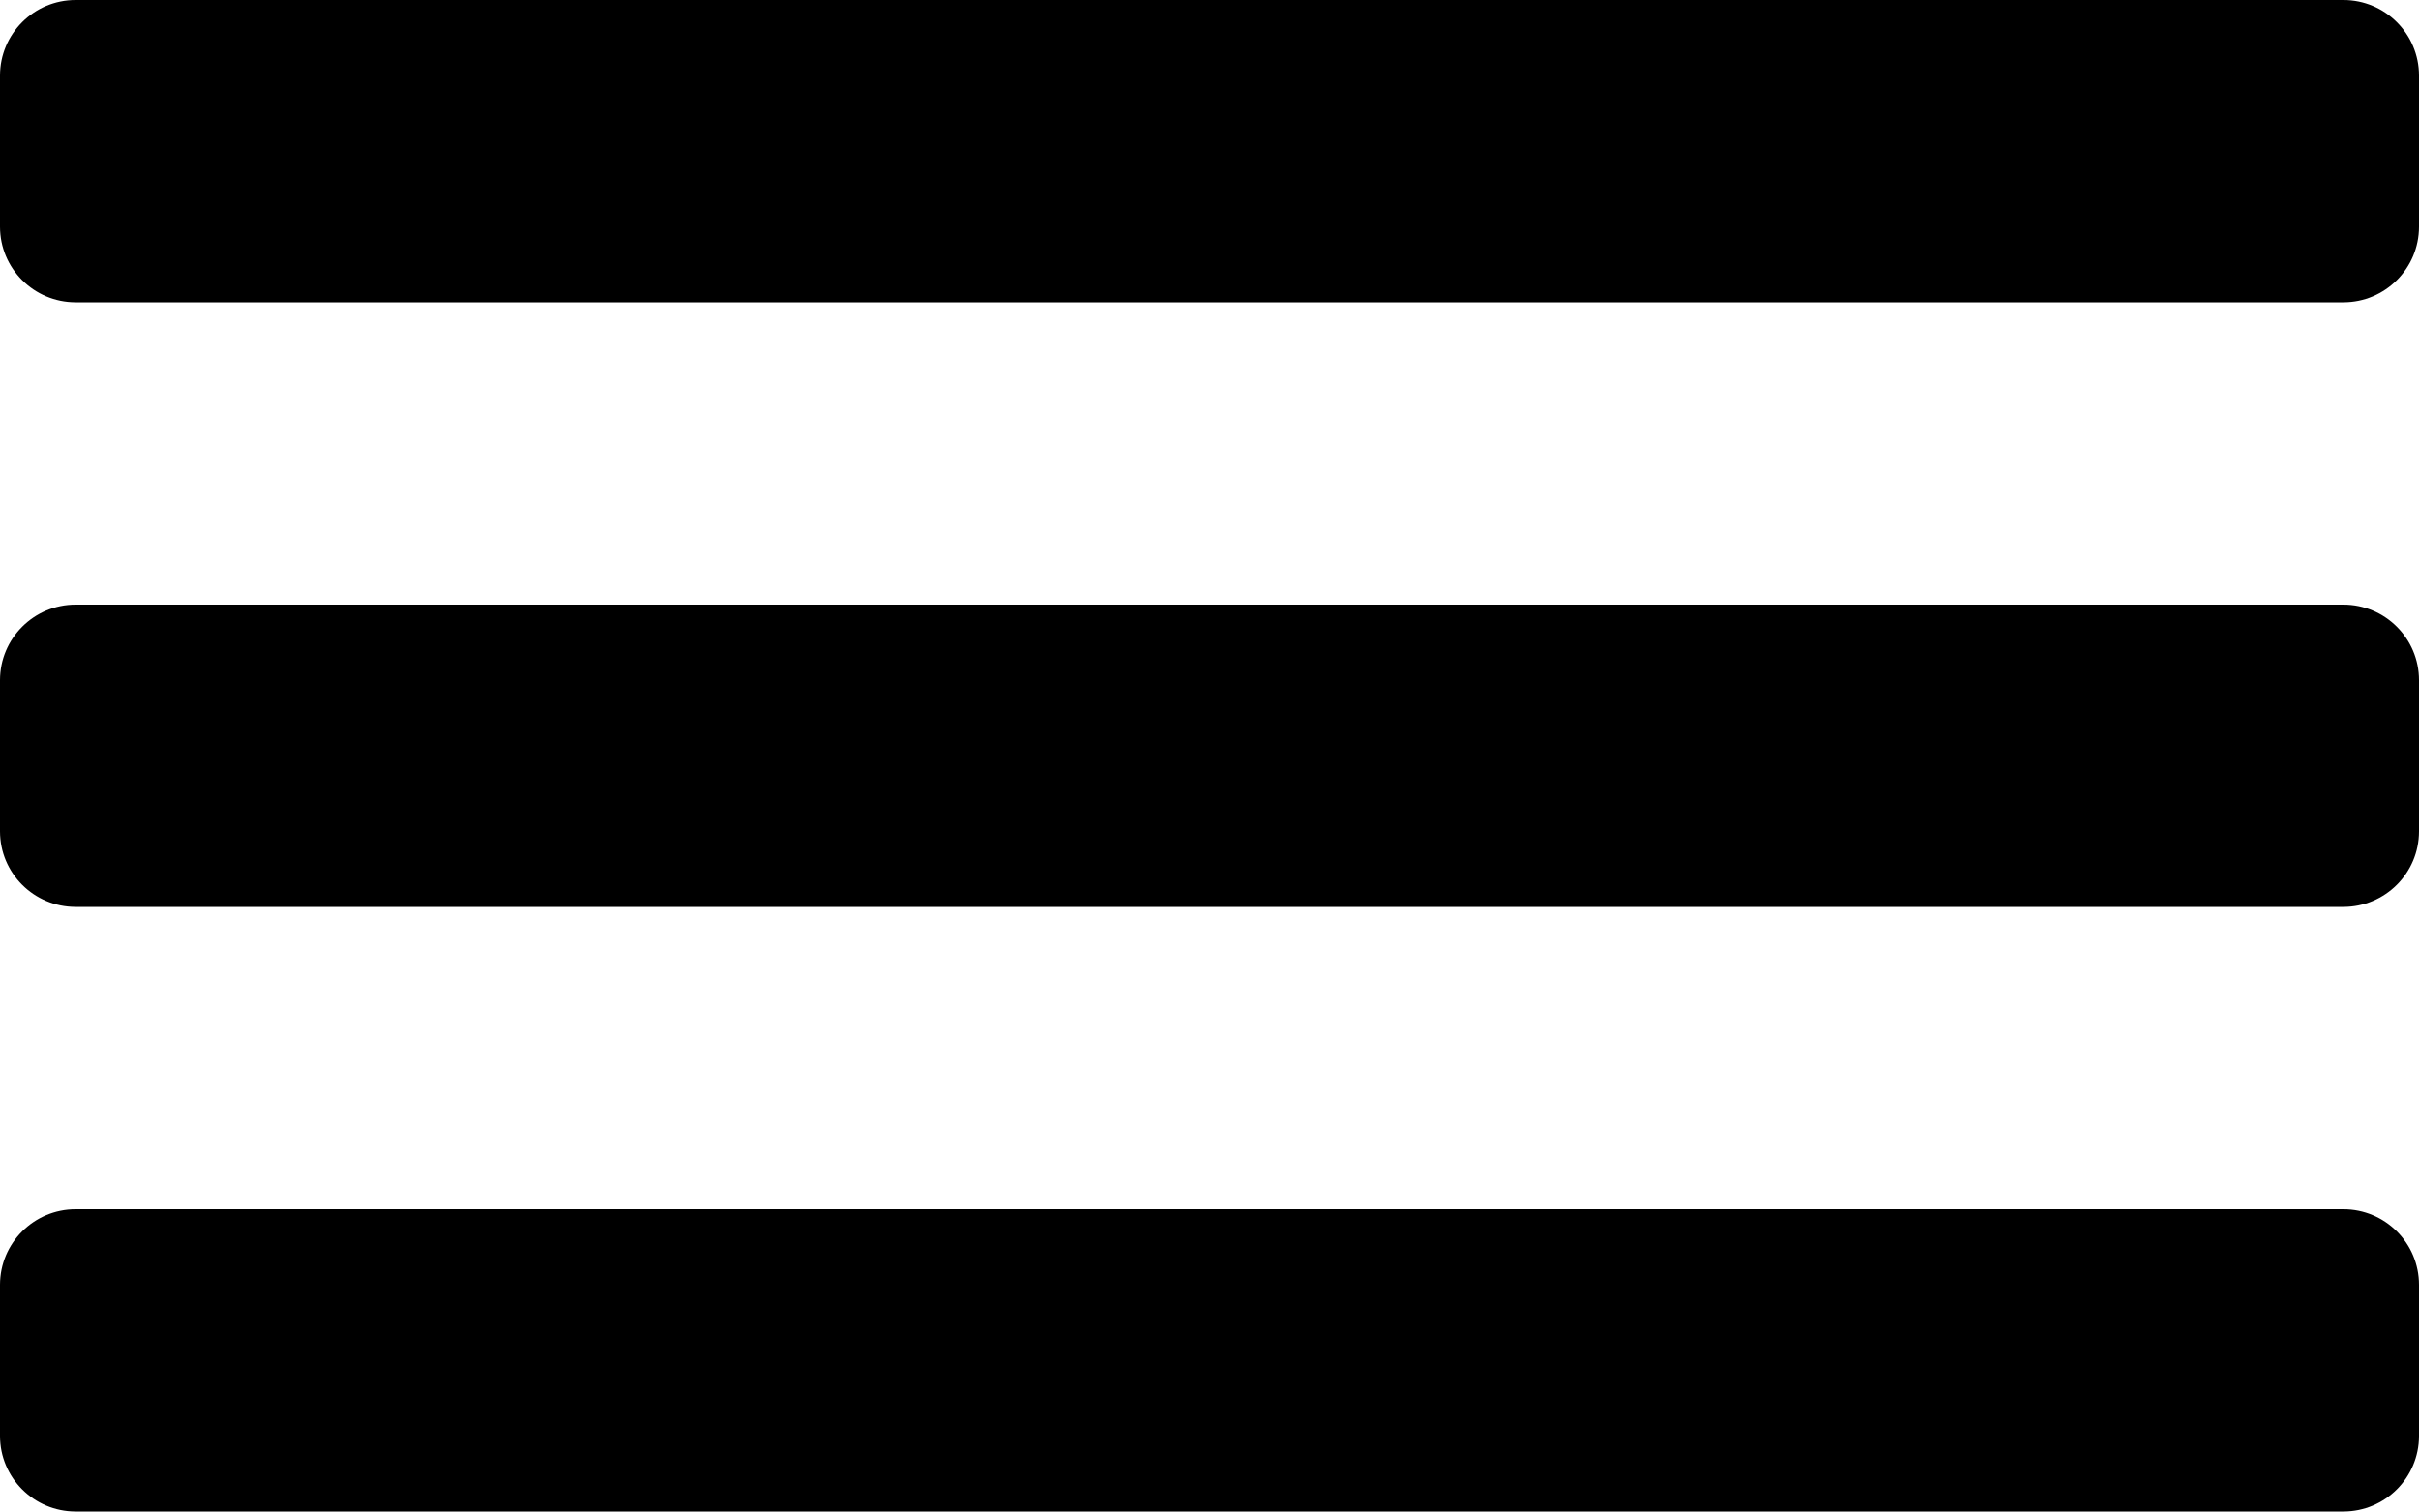
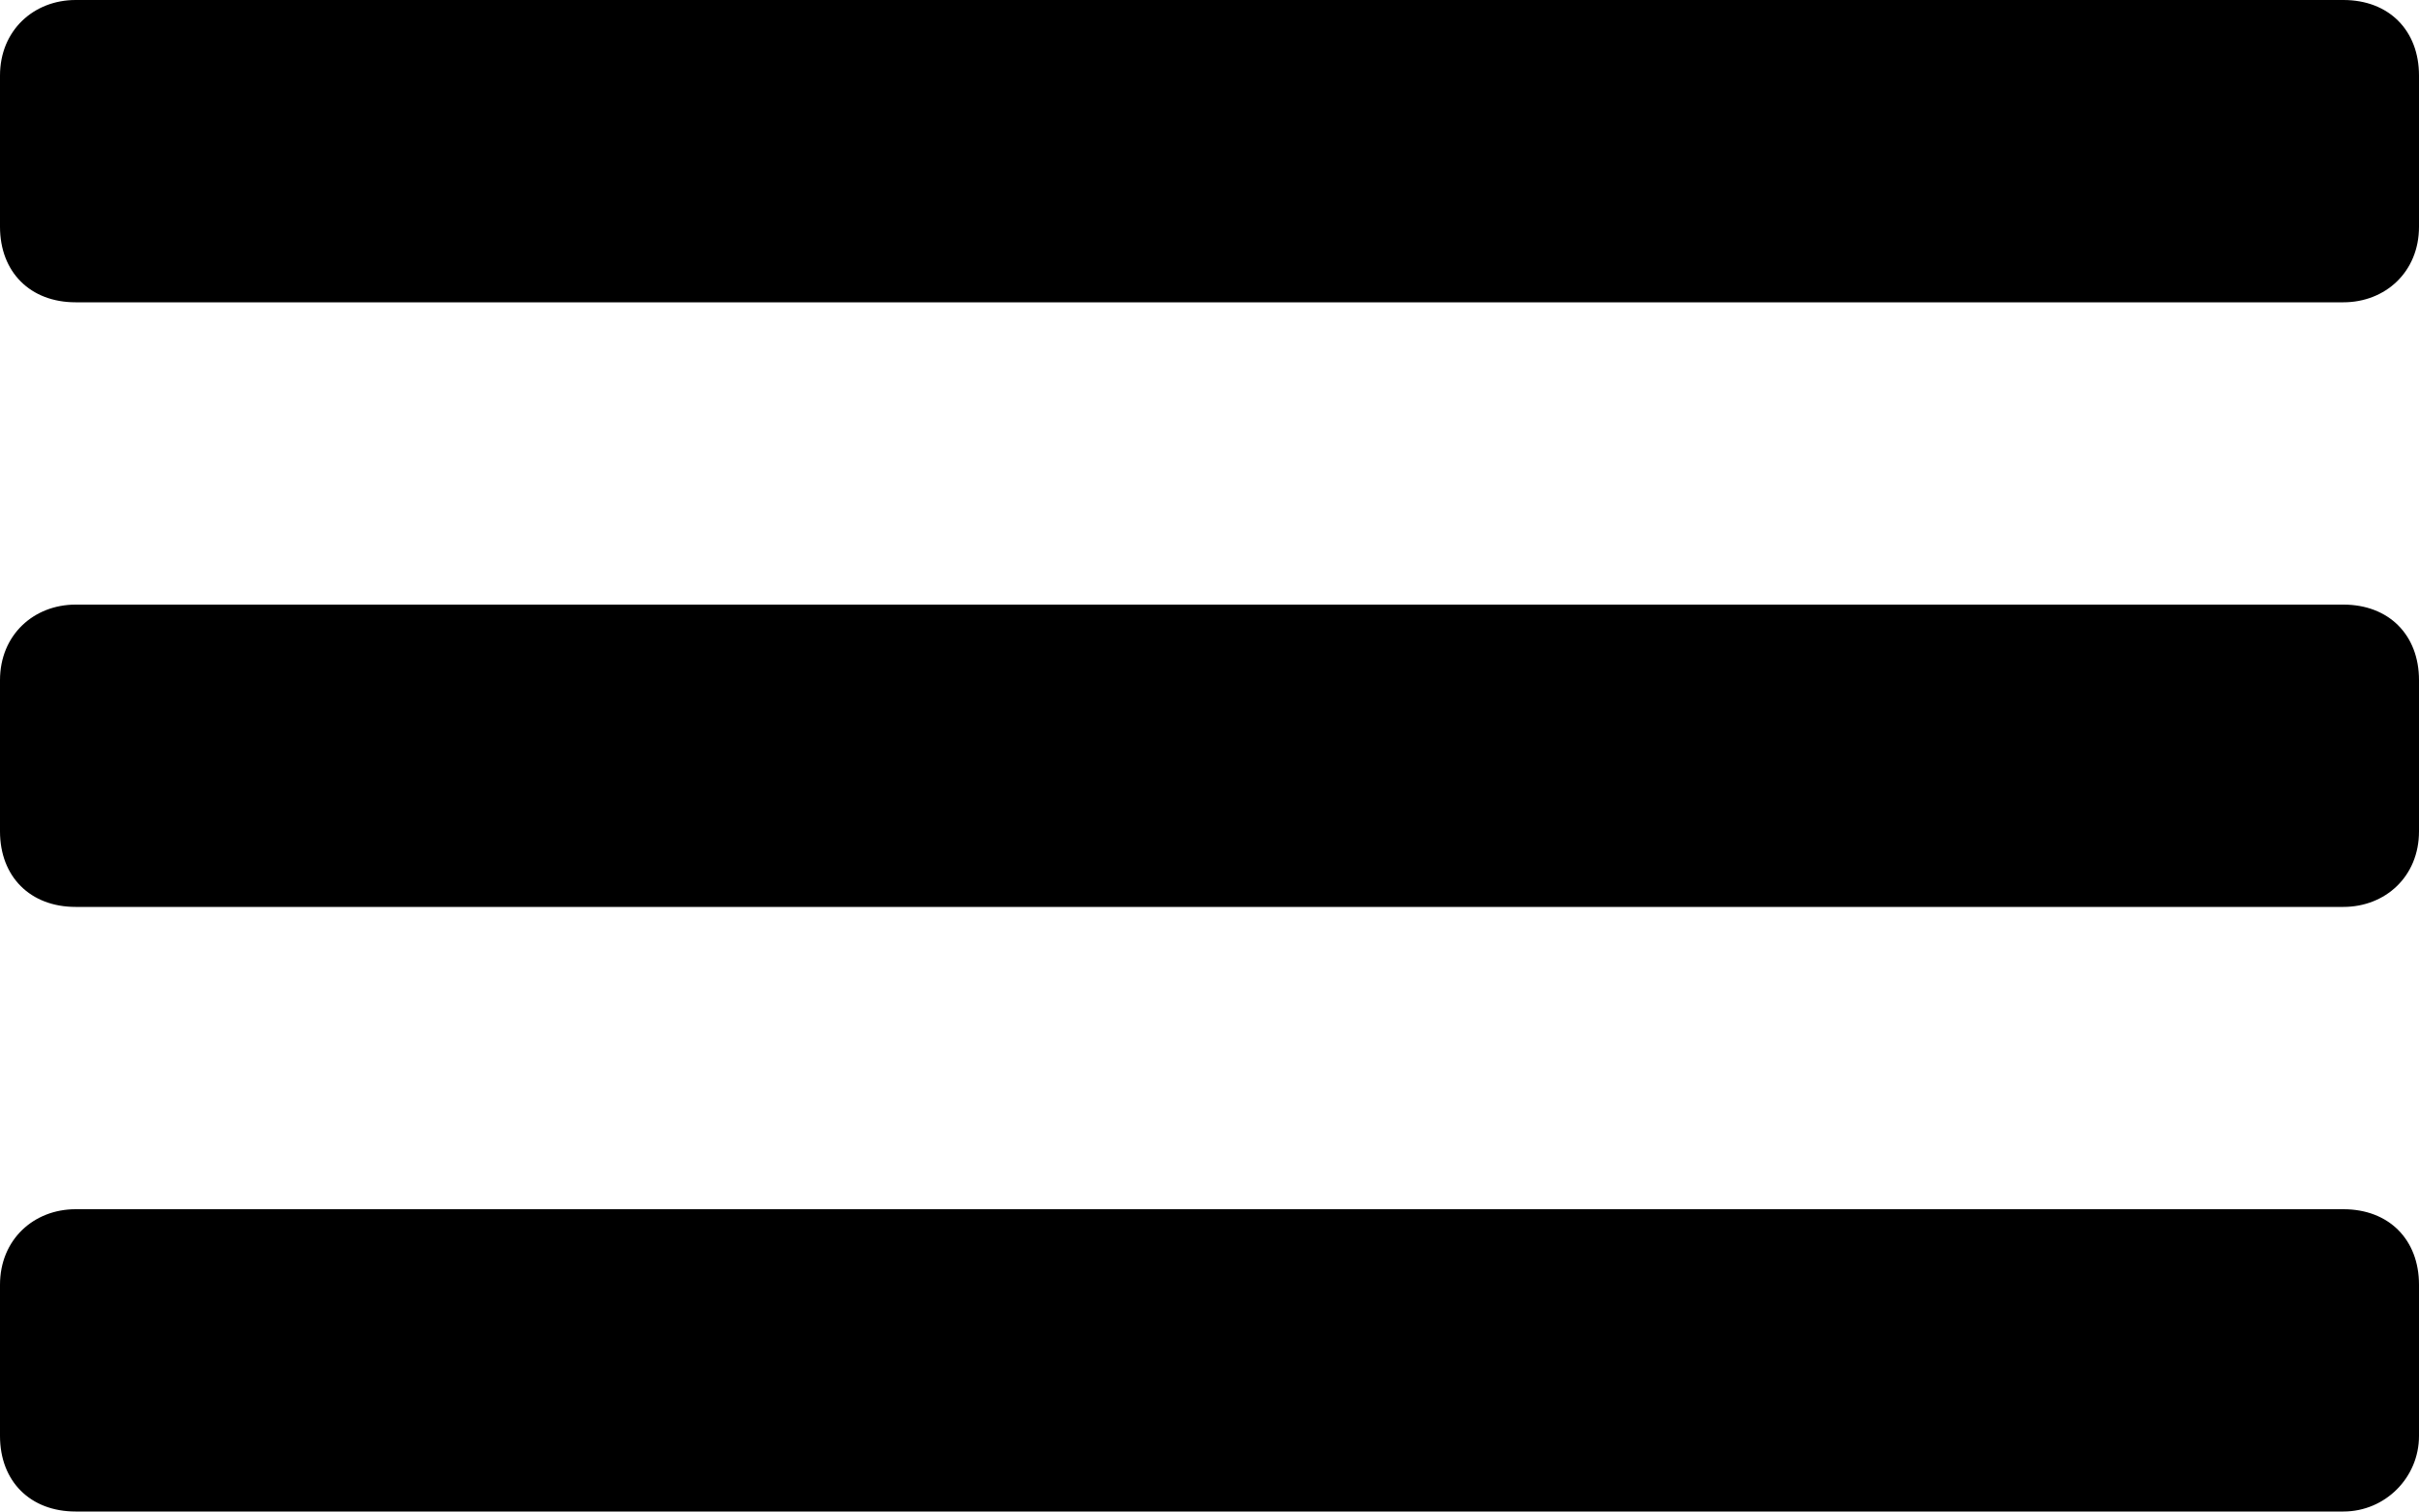
- <svg xmlns="http://www.w3.org/2000/svg" version="1.1" id="Layer_1" x="0px" y="0px" width="16px" height="10px" viewBox="0 0 16 10" style="enable-background:new 0 0 16 10;" xml:space="preserve">
-   <g id="Menu_3">
-     <path style="fill-rule:evenodd;clip-rule:evenodd;" d="M15.5,0h-15C0.224,0,0,0.224,0,0.5v1C0,1.776,0.224,2,0.5,2h15   C15.776,2,16,1.776,16,1.5v-1C16,0.224,15.776,0,15.5,0z" />
-     <path style="fill-rule:evenodd;clip-rule:evenodd;" d="M15.5,4h-15C0.224,4,0,4.224,0,4.5v1C0,5.776,0.224,6,0.5,6h15   C15.776,6,16,5.776,16,5.5v-1C16,4.224,15.776,4,15.5,4z" />
-     <path style="fill-rule:evenodd;clip-rule:evenodd;" d="M15.5,8h-15C0.224,8,0,8.224,0,8.5v1C0,9.776,0.224,10,0.5,10h15   c0.276,0,0.5-0.224,0.5-0.5v-1C16,8.224,15.776,8,15.5,8z" />
+ <svg xmlns="http://www.w3.org/2000/svg" version="1.1" x="0px" y="0px" width="16px" height="10px" viewBox="0 0 16 10" xml:space="preserve" class="style0">
+   <style>.style0{enable-background:	new 0 0 16 10;}.style1{fill-rule:	evenodd;clip-rule:	evenodd;}</style>
+   <g>
+     <path d="M15.5 0h-15C0.224 0 0 0.2 0 0.5v1C0 1.8 0.2 2 0.5 2h15 C15.776 2 16 1.8 16 1.5v-1C16 0.2 15.8 0 15.5 0z" class="style1" />
+     <path d="M15.5 4h-15C0.224 4 0 4.2 0 4.5v1C0 5.8 0.2 6 0.5 6h15 C15.776 6 16 5.8 16 5.5v-1C16 4.2 15.8 4 15.5 4z" class="style1" />
+     <path d="M15.5 8h-15C0.224 8 0 8.2 0 8.5v1C0 9.8 0.2 10 0.5 10h15 c0.276 0 0.5-0.224 0.5-0.5v-1C16 8.2 15.8 8 15.5 8z" class="style1" />
  </g>
-   <g>
- </g>
-   <g>
- </g>
-   <g>
- </g>
-   <g>
- </g>
-   <g>
- </g>
-   <g>
- </g>
-   <g>
- </g>
-   <g>
- </g>
-   <g>
- </g>
-   <g>
- </g>
-   <g>
- </g>
-   <g>
- </g>
-   <g>
- </g>
-   <g>
- </g>
-   <g>
- </g>
+   <g />
+   <g />
+   <g />
+   <g />
+   <g />
+   <g />
+   <g />
+   <g />
+   <g />
+   <g />
+   <g />
+   <g />
+   <g />
+   <g />
+   <g />
</svg>
